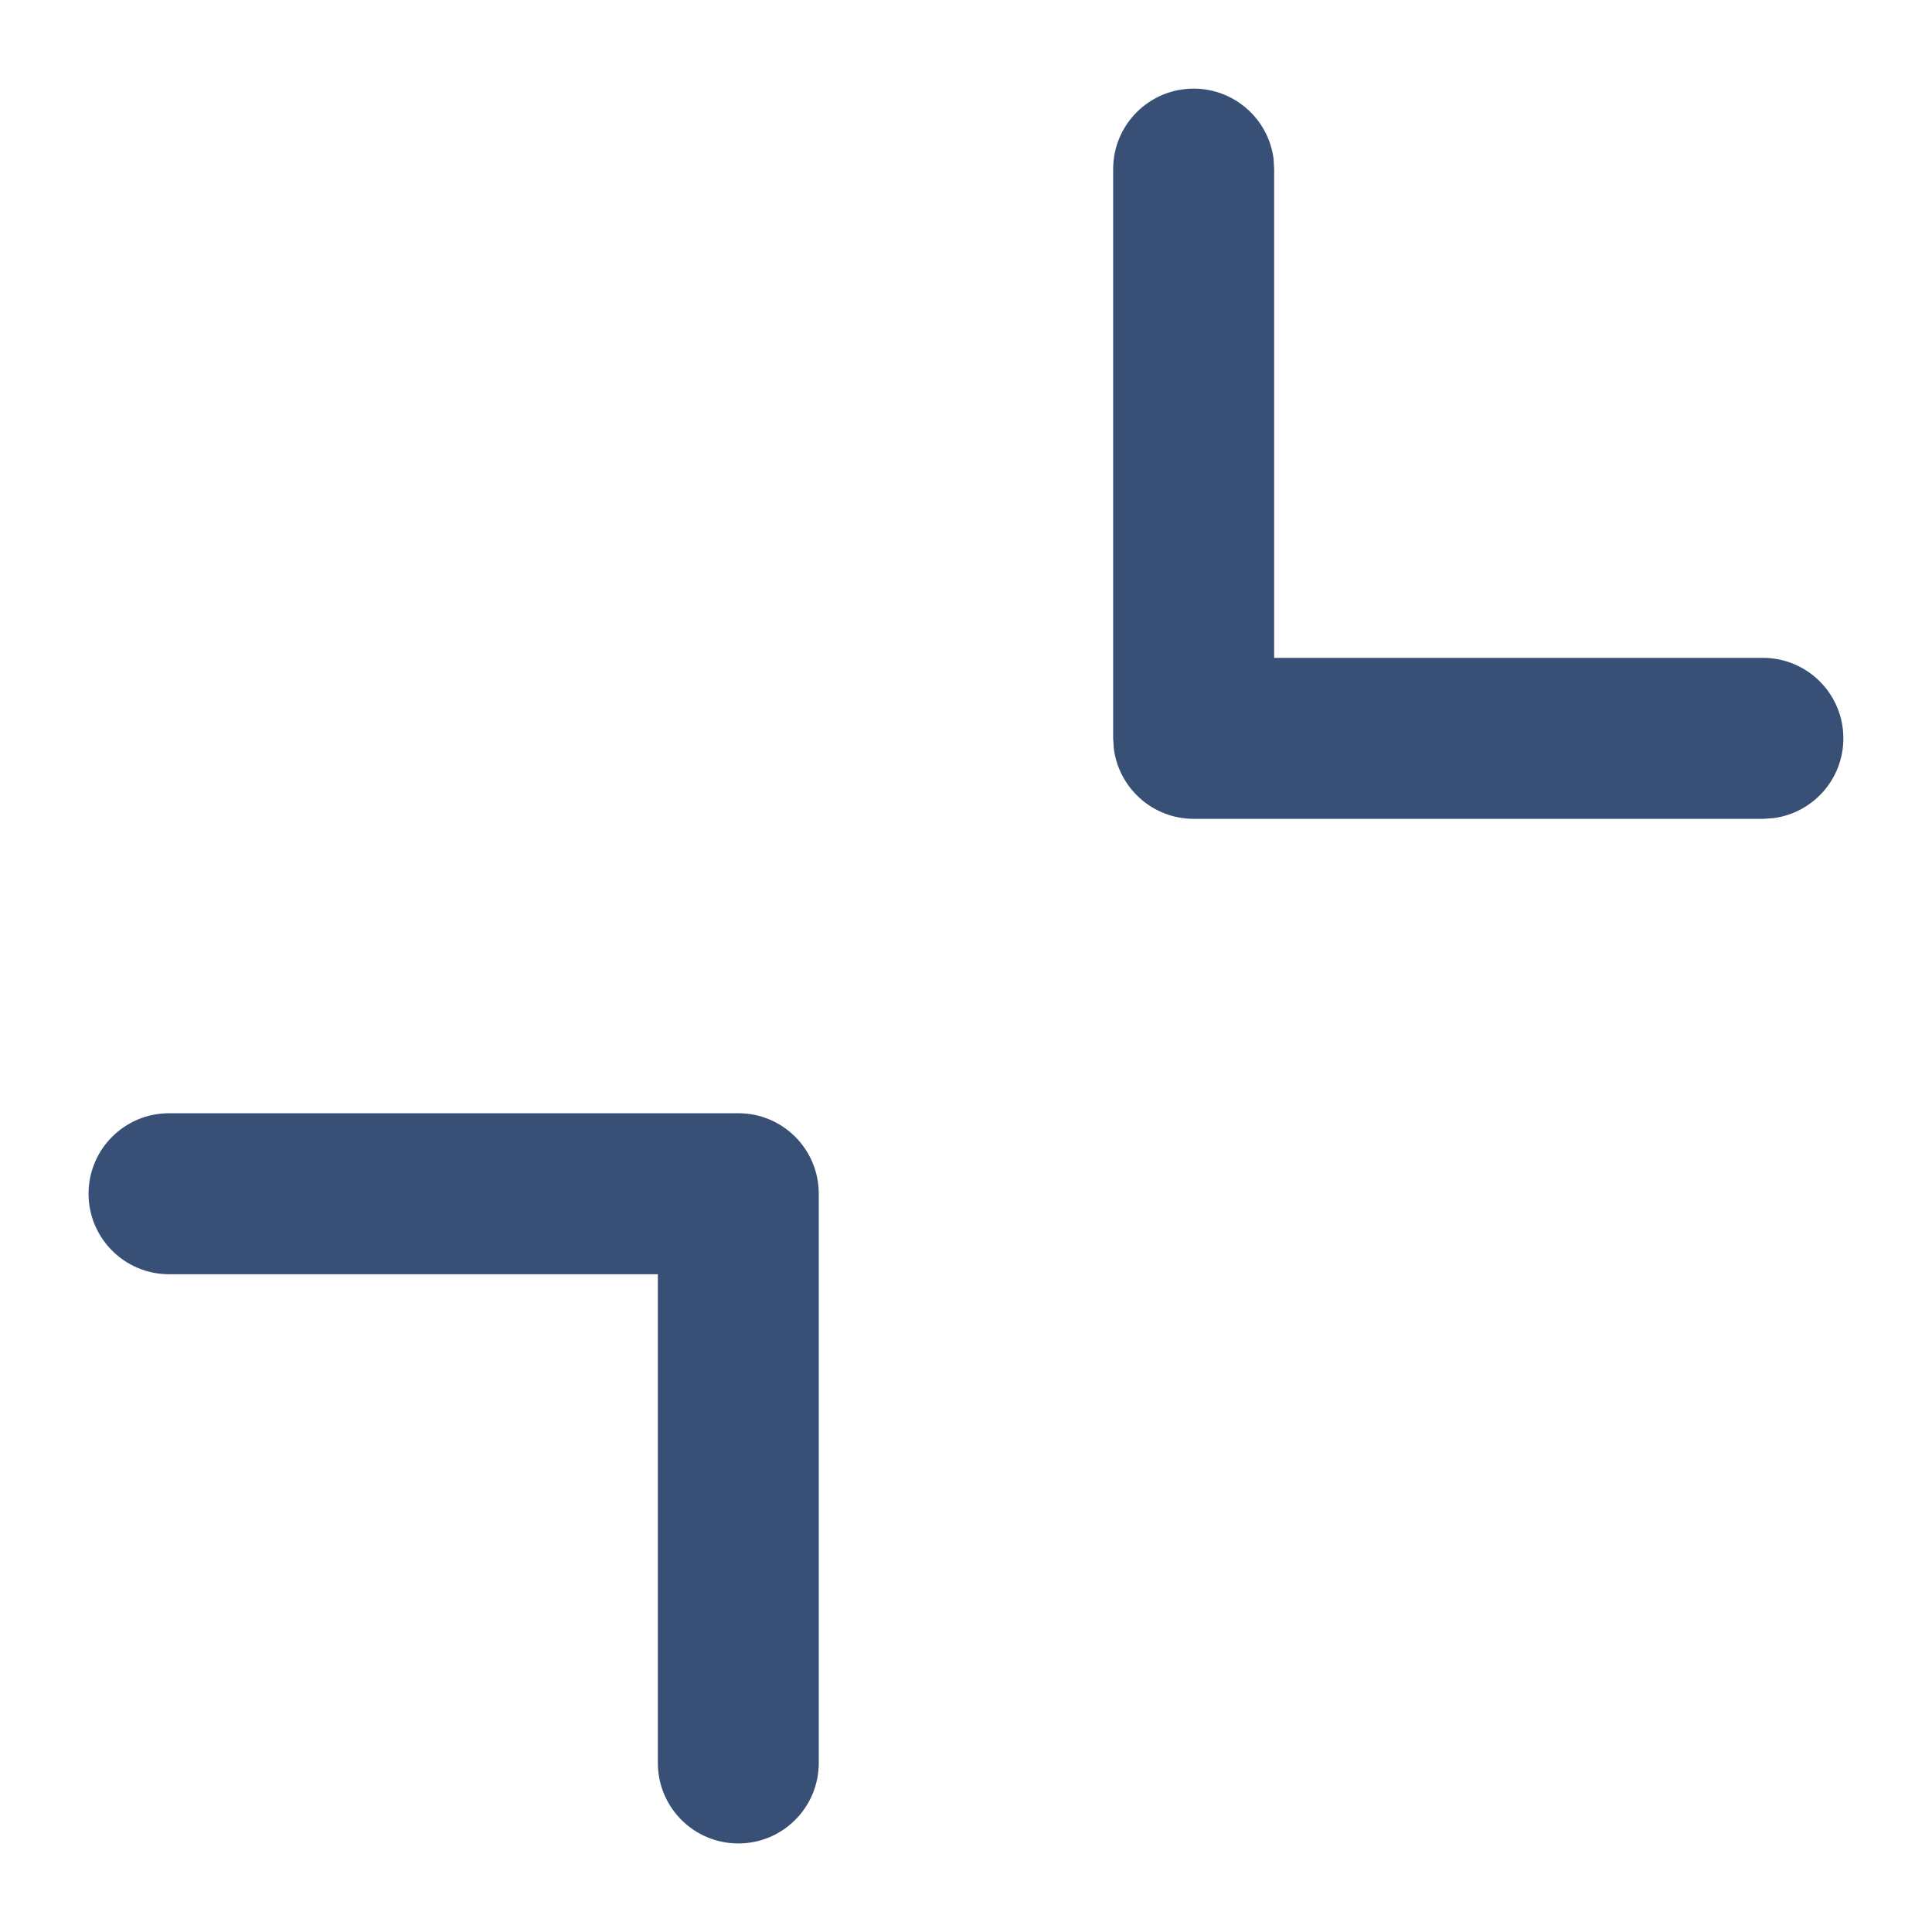
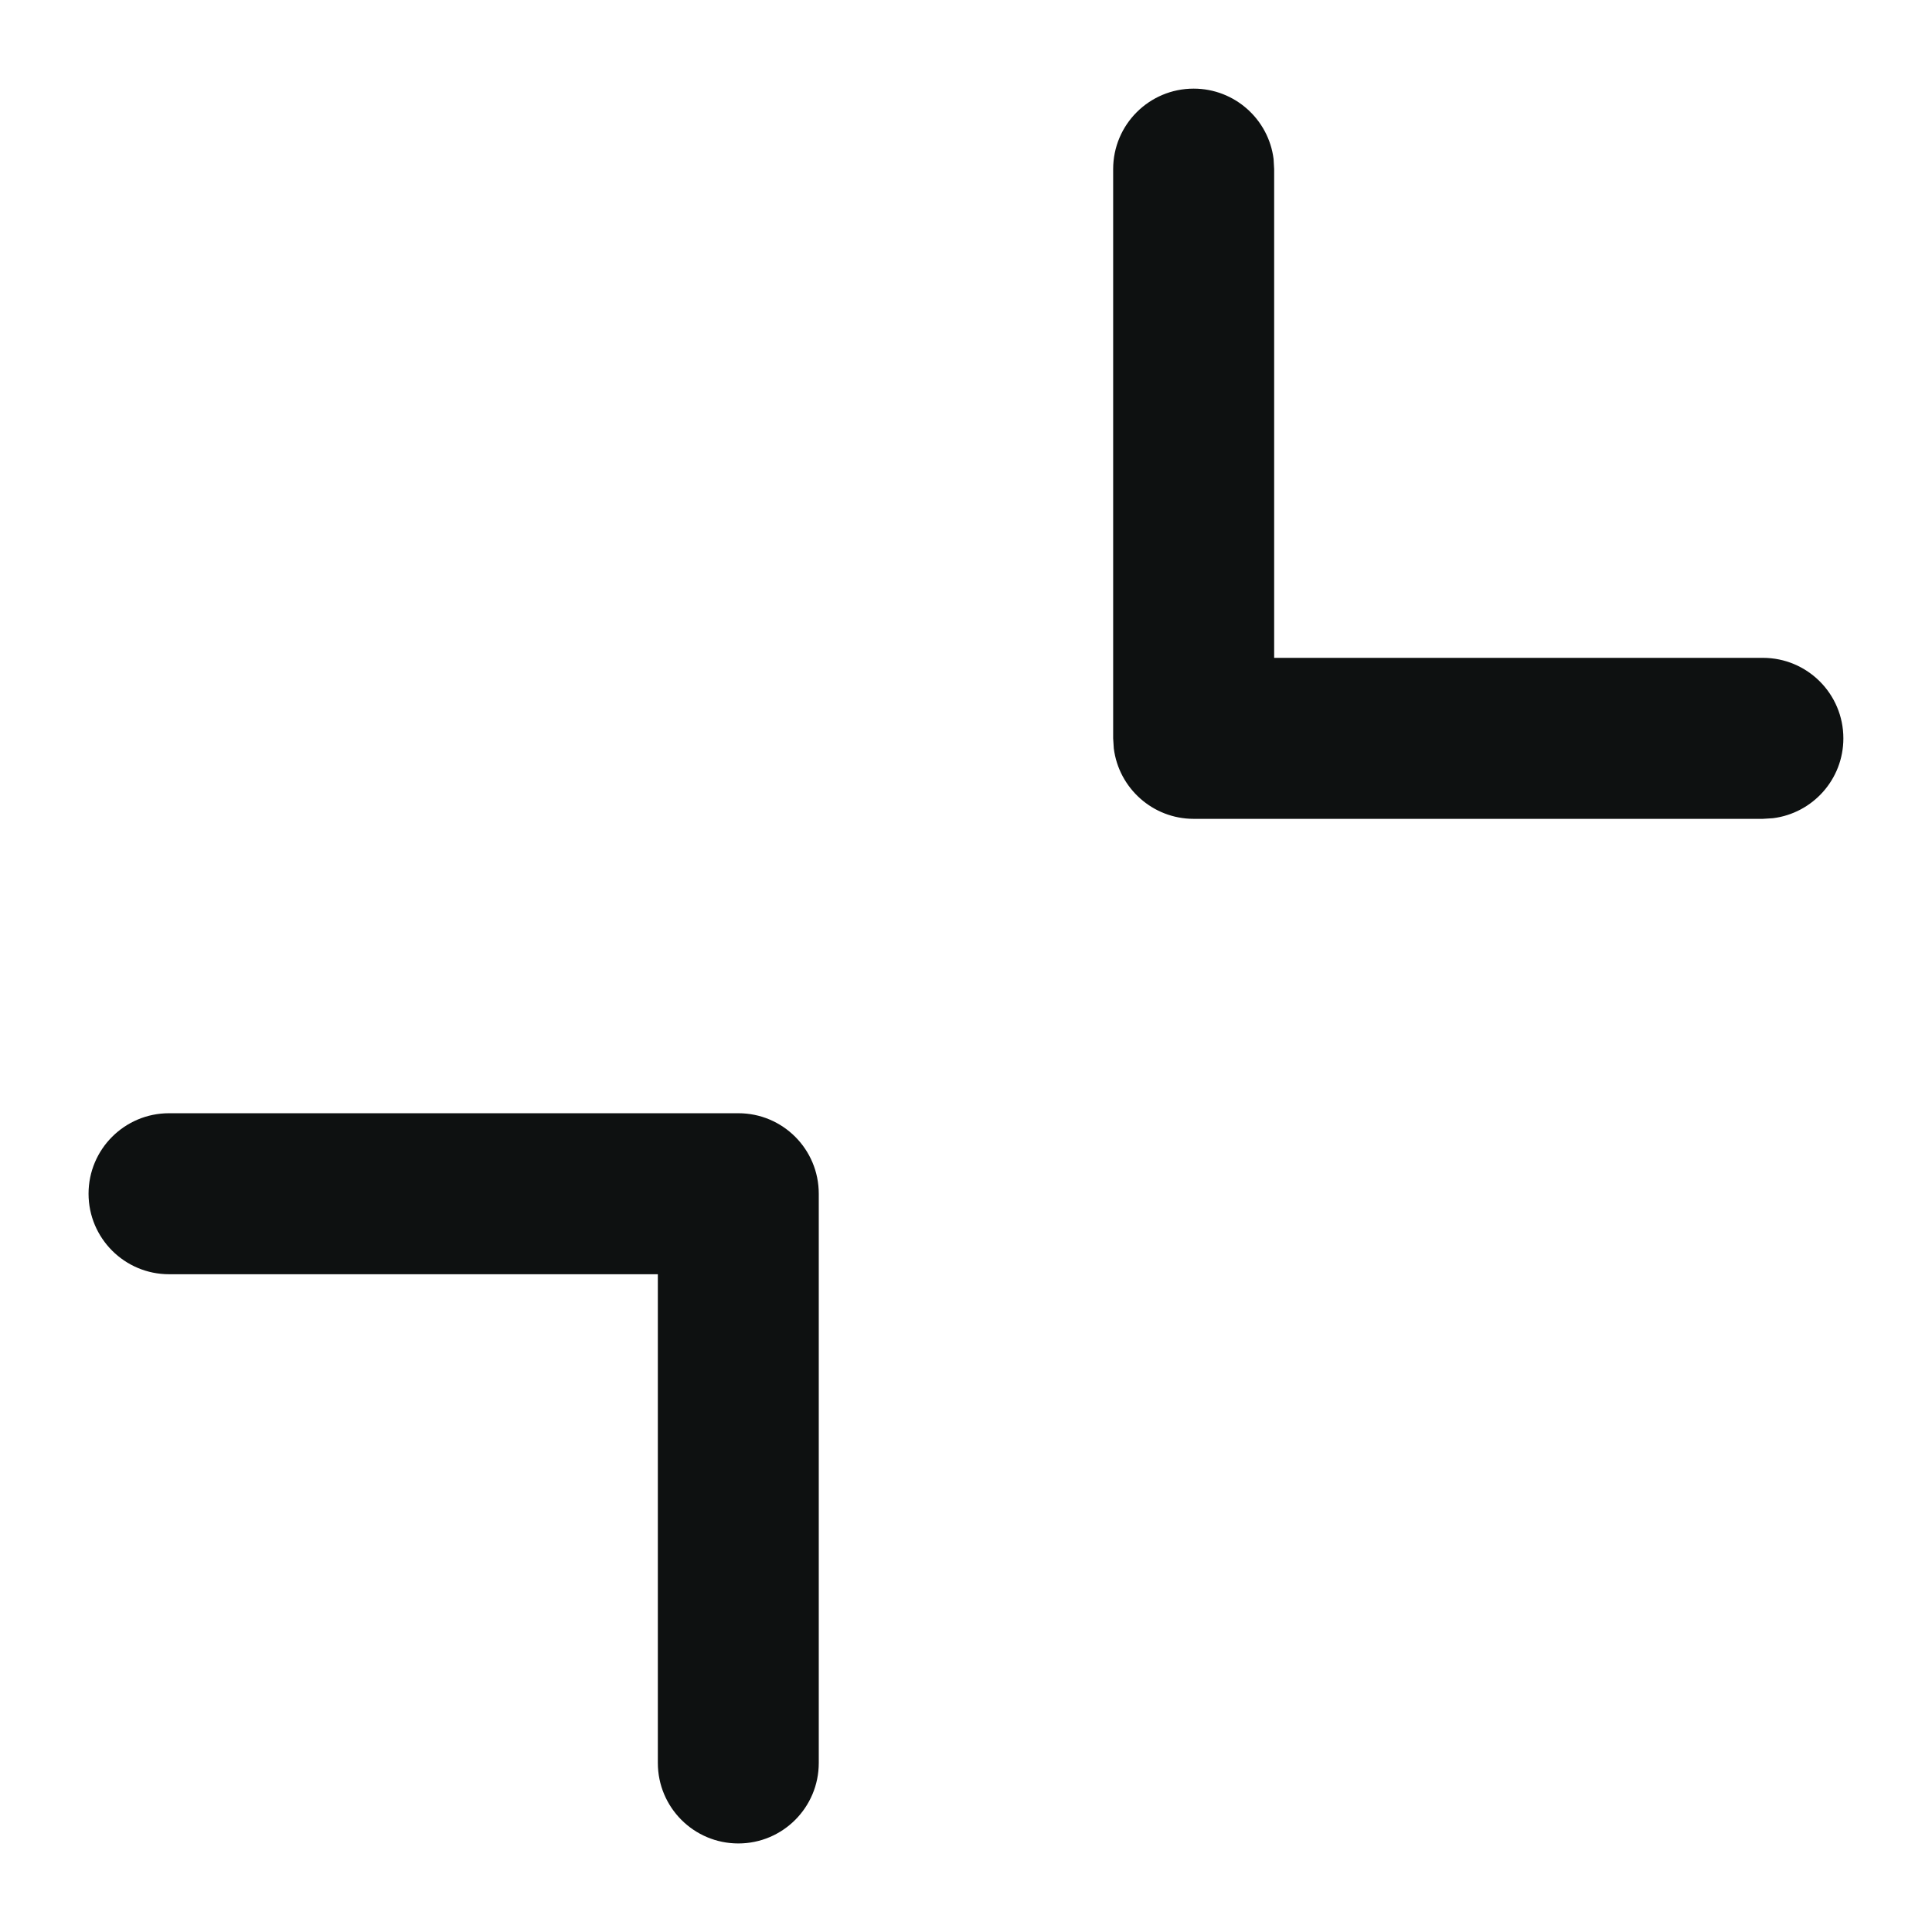
<svg xmlns="http://www.w3.org/2000/svg" width="24" height="24" viewBox="0 0 24 24" fill="none">
-   <path fill-rule="evenodd" clip-rule="evenodd" d="M10.171 14.829L10.171 21.9C10.171 22.452 9.724 22.9 9.172 22.9C8.619 22.9 8.172 22.452 8.172 21.9V15.829L2.1 15.829C1.548 15.829 1.1 15.381 1.1 14.829C1.1 14.276 1.548 13.829 2.1 13.829L9.172 13.829C9.724 13.829 10.171 14.276 10.171 14.829ZM14.828 1.101C15.338 1.101 15.759 1.482 15.821 1.975L15.828 2.101L15.828 8.172L21.899 8.172C22.452 8.172 22.899 8.62 22.899 9.172C22.899 9.682 22.518 10.102 22.025 10.164L21.899 10.172L14.828 10.172C14.319 10.172 13.898 9.79 13.836 9.297L13.828 9.172L13.828 2.101C13.828 1.548 14.276 1.101 14.828 1.101Z" fill="#385075" />
+   <path fill-rule="evenodd" clip-rule="evenodd" d="M10.171 14.829L10.171 21.9C10.171 22.452 9.724 22.9 9.172 22.9C8.619 22.9 8.172 22.452 8.172 21.9V15.829L2.1 15.829C1.548 15.829 1.1 15.381 1.1 14.829C1.1 14.276 1.548 13.829 2.1 13.829L9.172 13.829C9.724 13.829 10.171 14.276 10.171 14.829ZM14.828 1.101C15.338 1.101 15.759 1.482 15.821 1.975L15.828 2.101L15.828 8.172L21.899 8.172C22.452 8.172 22.899 8.62 22.899 9.172C22.899 9.682 22.518 10.102 22.025 10.164L21.899 10.172L14.828 10.172C14.319 10.172 13.898 9.79 13.836 9.297L13.828 9.172L13.828 2.101C13.828 1.548 14.276 1.101 14.828 1.101Z" fill="#0E1111" />
</svg>
